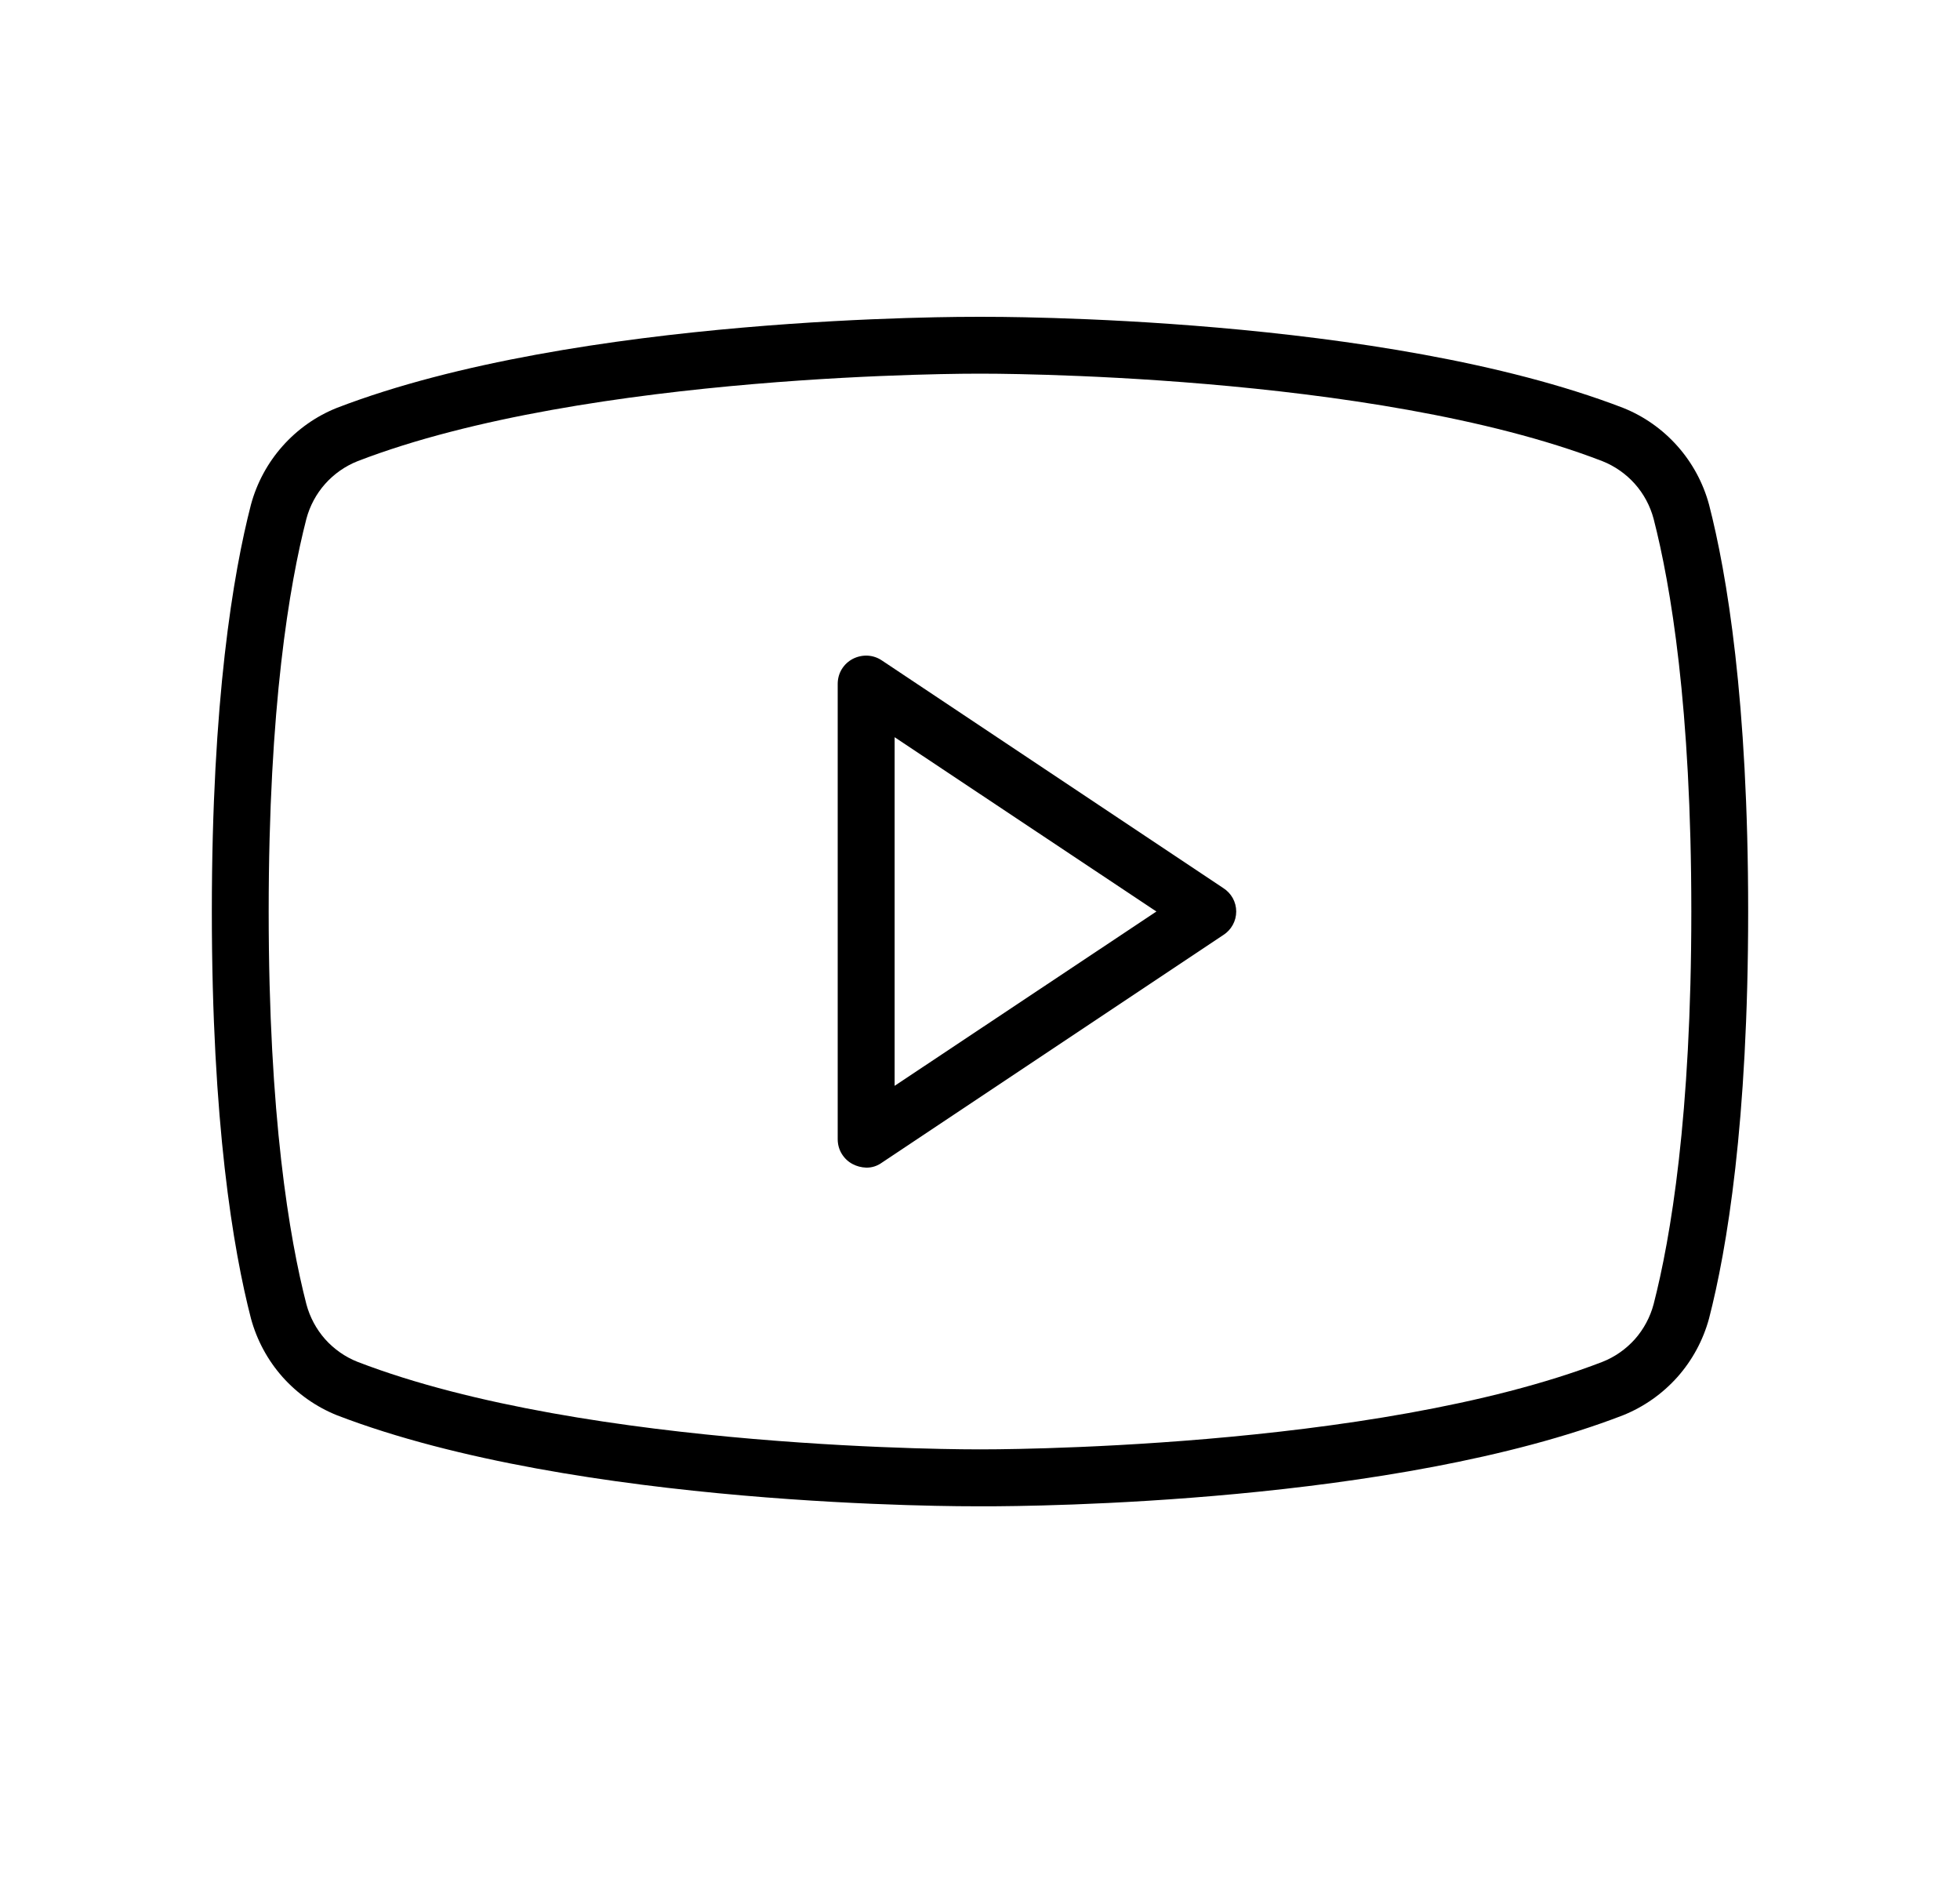
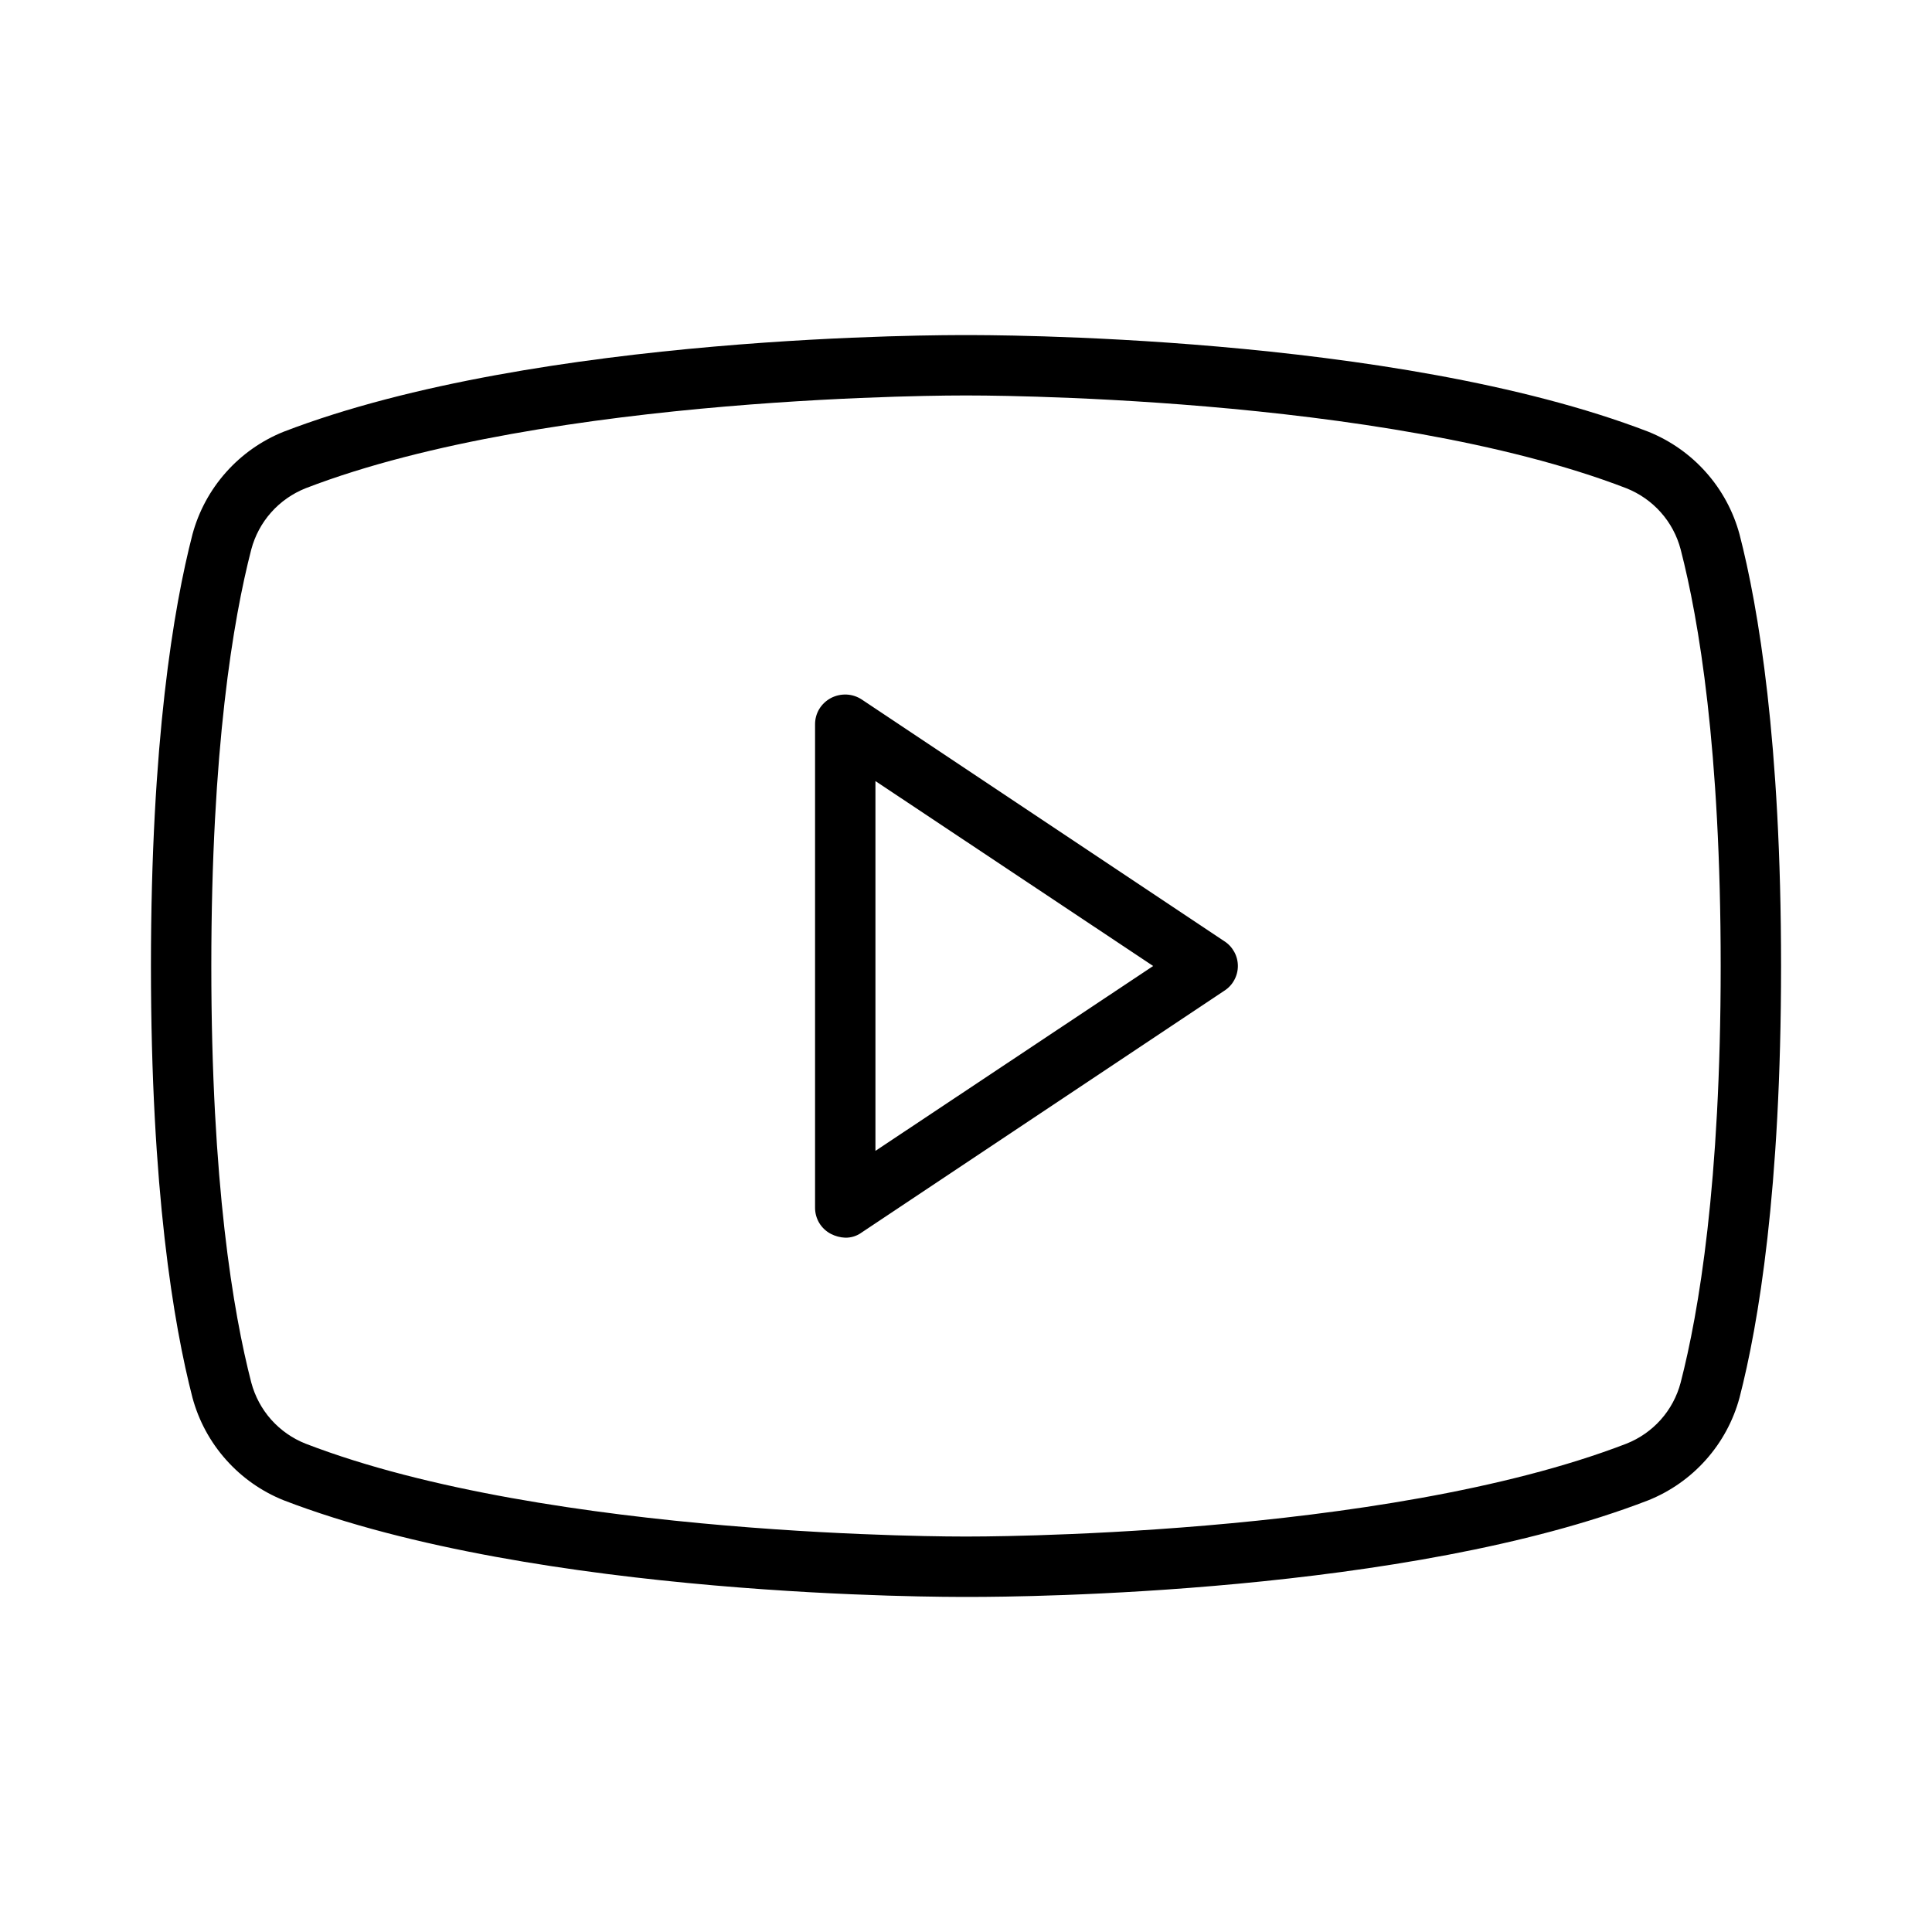
- <svg xmlns="http://www.w3.org/2000/svg" width="25" height="24" viewBox="0 0 25 24" fill="none">
-   <path d="M15.603 11.325L11.248 8.422C11.193 8.385 11.13 8.364 11.065 8.361C10.999 8.358 10.934 8.373 10.876 8.403C10.818 8.434 10.77 8.479 10.736 8.535C10.702 8.591 10.685 8.656 10.685 8.721V14.527C10.685 14.593 10.702 14.657 10.736 14.713C10.77 14.769 10.818 14.815 10.876 14.845C10.929 14.873 10.988 14.888 11.048 14.89C11.12 14.892 11.19 14.869 11.248 14.827L15.603 11.924C15.653 11.892 15.695 11.848 15.724 11.795C15.753 11.743 15.768 11.684 15.768 11.624C15.768 11.564 15.753 11.506 15.724 11.453C15.695 11.401 15.653 11.357 15.603 11.325ZM11.411 13.847V9.401L14.75 11.624L11.411 13.847ZM21.799 6.435C21.724 6.158 21.586 5.903 21.396 5.689C21.205 5.474 20.968 5.307 20.702 5.201C17.635 4.021 12.709 4.04 12.5 4.04C12.291 4.04 7.365 4.021 4.298 5.201C4.032 5.307 3.795 5.474 3.604 5.689C3.414 5.903 3.276 6.158 3.201 6.435C2.974 7.315 2.702 8.93 2.702 11.624C2.702 14.319 2.974 15.934 3.201 16.814C3.276 17.09 3.414 17.346 3.604 17.56C3.795 17.774 4.032 17.941 4.298 18.048C7.365 19.227 12.291 19.209 12.5 19.209H12.563C13.19 19.209 17.789 19.173 20.702 18.048C20.968 17.941 21.205 17.774 21.396 17.56C21.586 17.346 21.724 17.09 21.799 16.814C22.026 15.934 22.298 14.319 22.298 11.624C22.298 8.93 22.026 7.315 21.799 6.435ZM21.092 16.632C21.048 16.797 20.966 16.95 20.853 17.078C20.739 17.205 20.597 17.305 20.439 17.367C17.499 18.501 12.554 18.483 12.5 18.483C12.446 18.483 7.501 18.501 4.561 17.367C4.403 17.305 4.261 17.205 4.147 17.078C4.034 16.95 3.952 16.797 3.908 16.632C3.691 15.789 3.427 14.237 3.427 11.624C3.427 9.011 3.691 7.46 3.908 6.616C3.952 6.451 4.034 6.298 4.147 6.171C4.261 6.043 4.403 5.944 4.561 5.881C7.501 4.747 12.446 4.765 12.5 4.765C12.554 4.765 17.499 4.747 20.439 5.881C20.597 5.944 20.739 6.043 20.853 6.171C20.966 6.298 21.048 6.451 21.092 6.616C21.309 7.46 21.573 9.011 21.573 11.624C21.573 14.237 21.309 15.789 21.092 16.632Z" fill="black" />
+ <svg xmlns="http://www.w3.org/2000/svg" width="32" height="32" viewBox="0 0 32 32" fill="none">
+   <path d="M20.275 15.587L14.275 11.587C14.2 11.537 14.112 11.508 14.022 11.504C13.932 11.5 13.842 11.52 13.762 11.562C13.683 11.604 13.616 11.667 13.569 11.744C13.523 11.821 13.499 11.91 13.5 12V20C13.499 20.09 13.523 20.178 13.569 20.256C13.616 20.333 13.683 20.396 13.762 20.437C13.836 20.475 13.917 20.497 14 20.5C14.099 20.502 14.195 20.471 14.275 20.412L20.275 16.412C20.345 16.368 20.402 16.308 20.442 16.235C20.482 16.163 20.503 16.082 20.503 16C20.503 15.917 20.482 15.836 20.442 15.764C20.402 15.692 20.345 15.631 20.275 15.587ZM14.5 19.062V12.937L19.1 16L14.5 19.062ZM28.812 8.85C28.709 8.469 28.519 8.117 28.256 7.822C27.994 7.527 27.666 7.297 27.3 7.15C23.075 5.525 16.288 5.55 16 5.55C15.713 5.55 8.925 5.525 4.7 7.15C4.333 7.297 4.006 7.527 3.744 7.822C3.481 8.117 3.291 8.469 3.188 8.85C2.875 10.062 2.5 12.287 2.5 16C2.5 19.712 2.875 21.937 3.188 23.15C3.291 23.531 3.481 23.883 3.744 24.178C4.006 24.473 4.333 24.703 4.7 24.85C8.925 26.475 15.713 26.45 16 26.45H16.087C16.95 26.45 23.288 26.4 27.3 24.85C27.666 24.703 27.994 24.473 28.256 24.178C28.519 23.883 28.709 23.531 28.812 23.15C29.125 21.937 29.5 19.712 29.5 16C29.5 12.287 29.125 10.062 28.812 8.85ZM27.837 22.9C27.777 23.127 27.665 23.338 27.508 23.514C27.352 23.689 27.156 23.826 26.938 23.912C22.887 25.475 16.075 25.45 16 25.45C15.925 25.45 9.113 25.475 5.062 23.912C4.844 23.826 4.648 23.689 4.492 23.514C4.335 23.338 4.223 23.127 4.162 22.9C3.862 21.737 3.5 19.6 3.5 16C3.5 12.4 3.862 10.262 4.162 9.1C4.223 8.872 4.335 8.662 4.492 8.486C4.648 8.31 4.844 8.174 5.062 8.087C9.113 6.525 15.925 6.55 16 6.55C16.075 6.55 22.887 6.525 26.938 8.087C27.156 8.174 27.352 8.31 27.508 8.486C27.665 8.662 27.777 8.872 27.837 9.1C28.137 10.262 28.5 12.4 28.5 16C28.5 19.6 28.137 21.737 27.837 22.9Z" fill="black" />
</svg>
